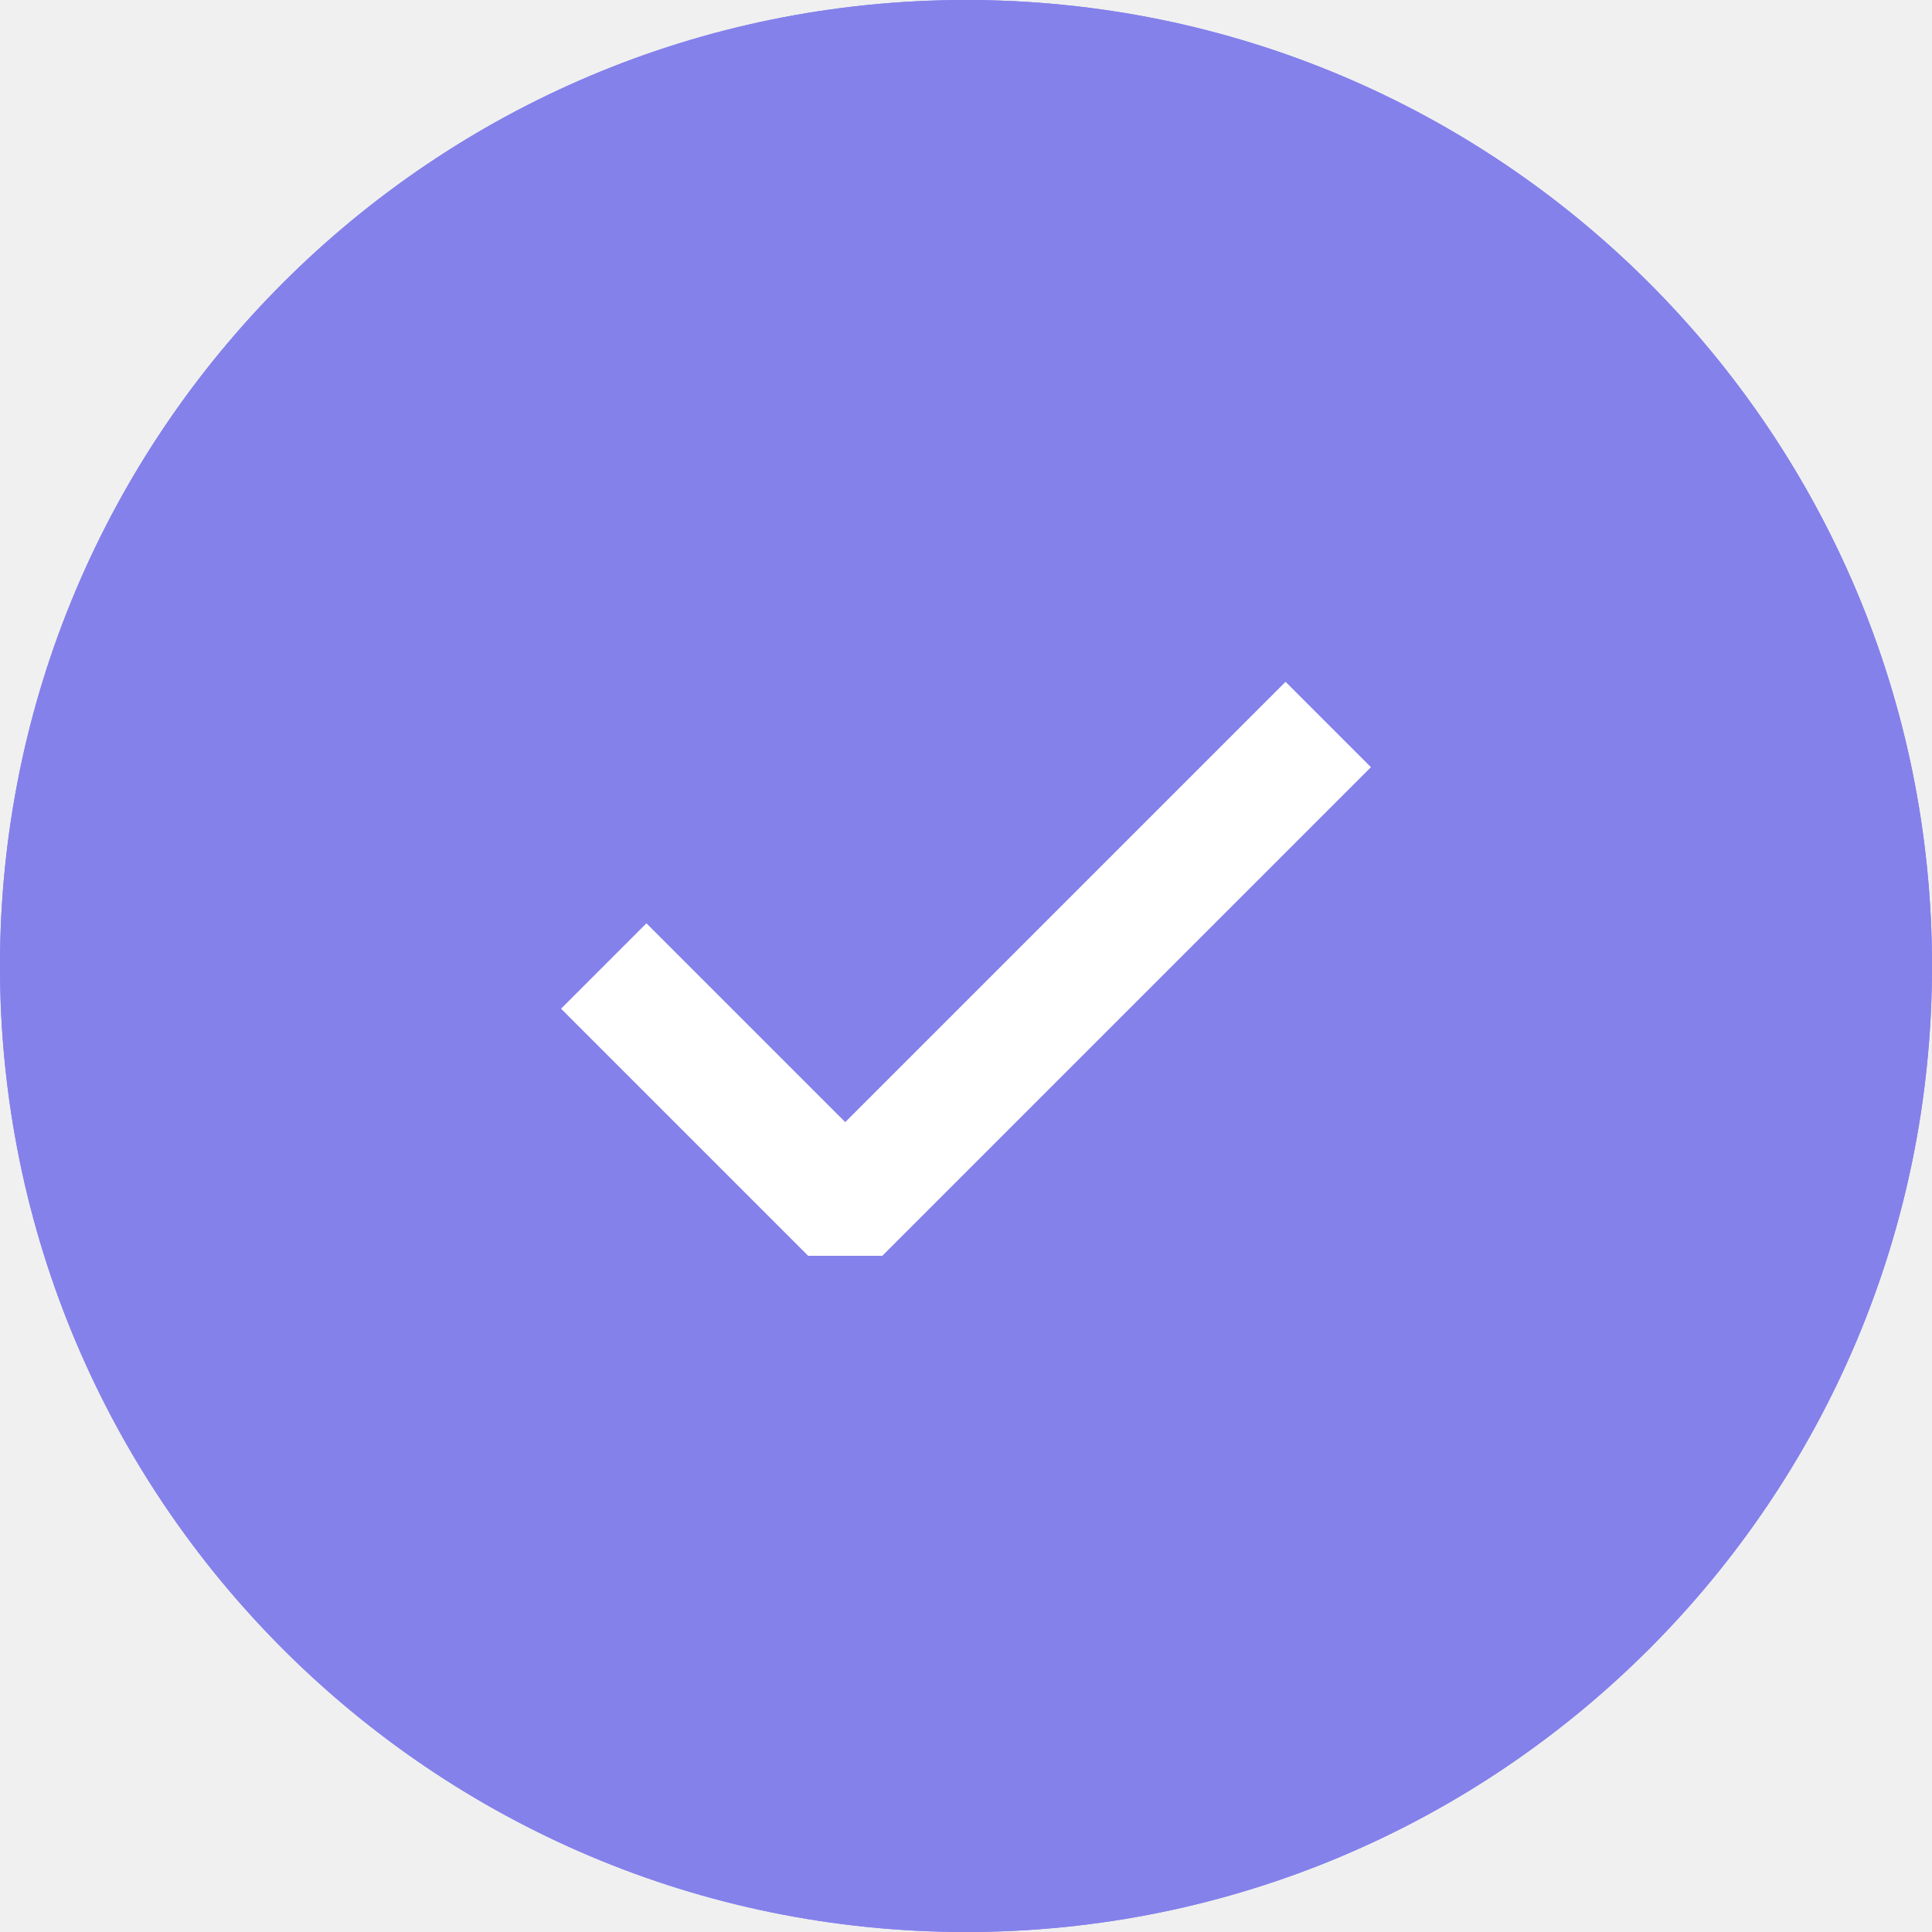
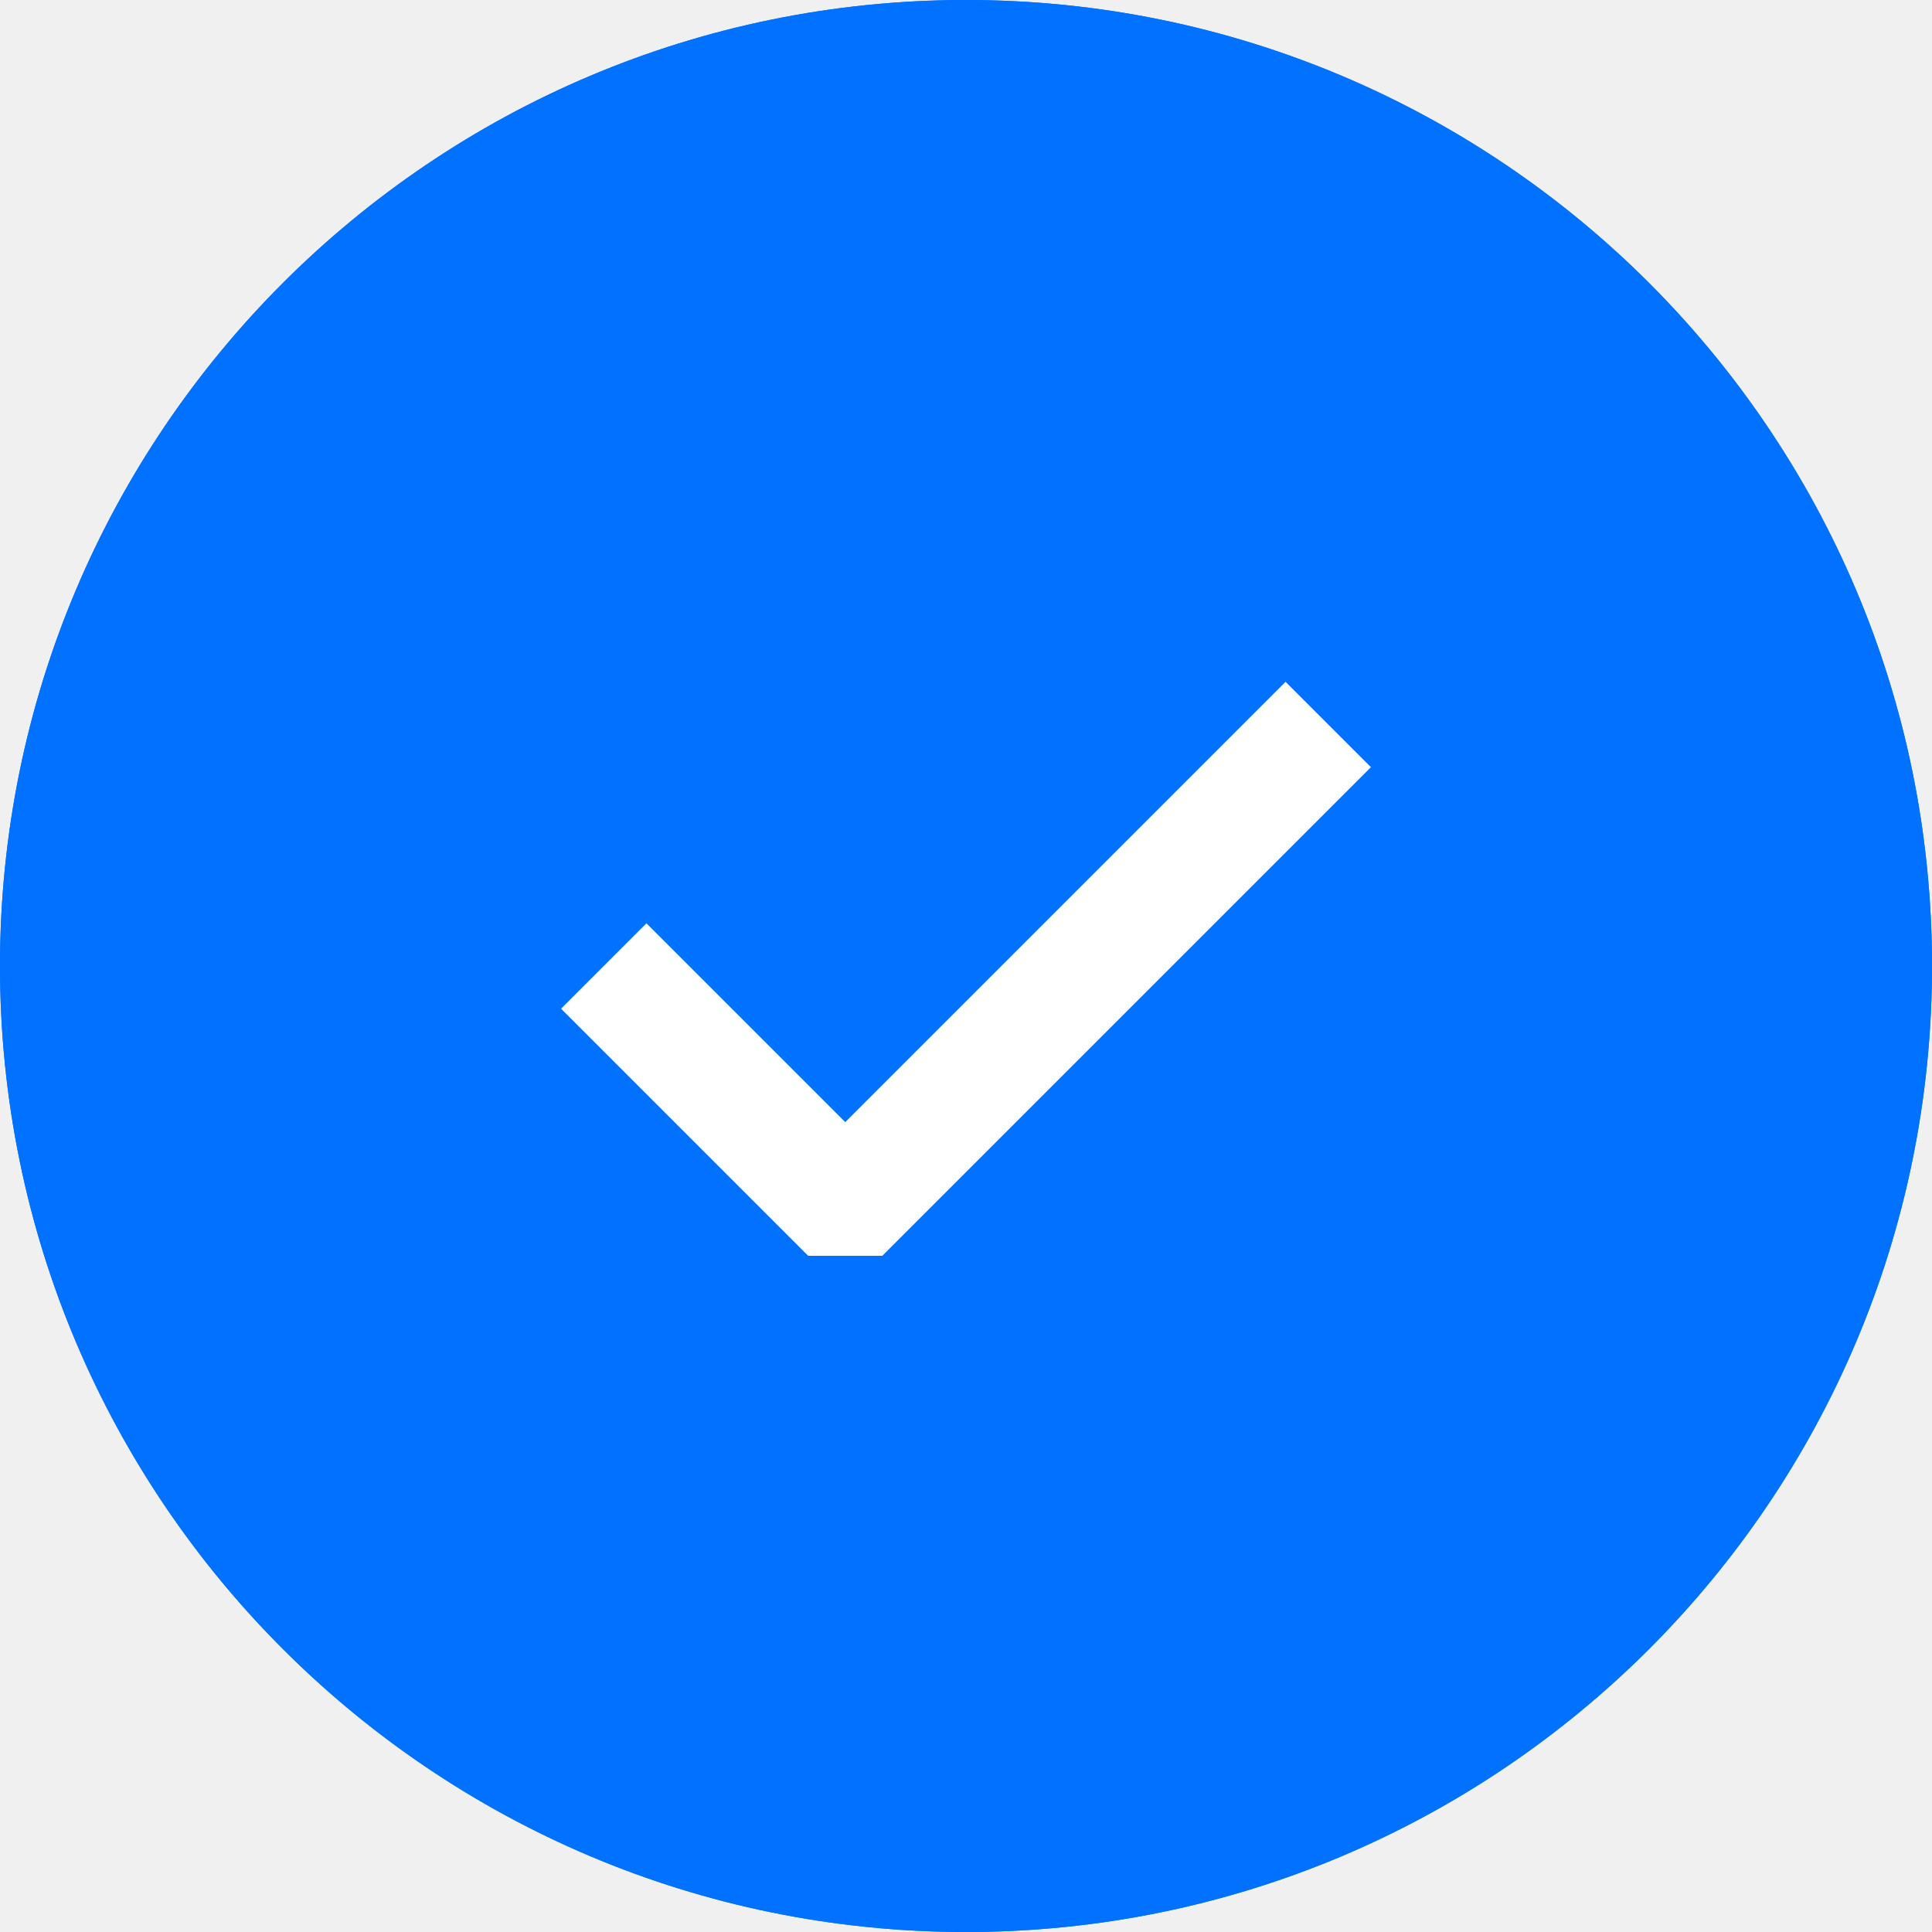
<svg xmlns="http://www.w3.org/2000/svg" xmlns:xlink="http://www.w3.org/1999/xlink" viewBox="0 0 16 16">
  <defs>
    <circle id="a" cx="8" cy="8" r="8" />
  </defs>
  <g fill="none" fill-rule="evenodd">
    <mask id="b" fill="#fff">
      <use xlink:href="#a" />
    </mask>
-     <use fill="#8481EB" xlink:href="#a" />
-     <path fill="#8481EB" d="M0 0h65v16H0z" mask="url(#b)" />
+     <use fill="#0072FF" xlink:href="#a" />
+     <path fill="#0072FF" d="M0 0h65v16H0z" mask="url(#b)" />
    <path stroke="#FFF" d="M5 8l2 2 4-4" mask="url(#b)" />
  </g>
</svg>
